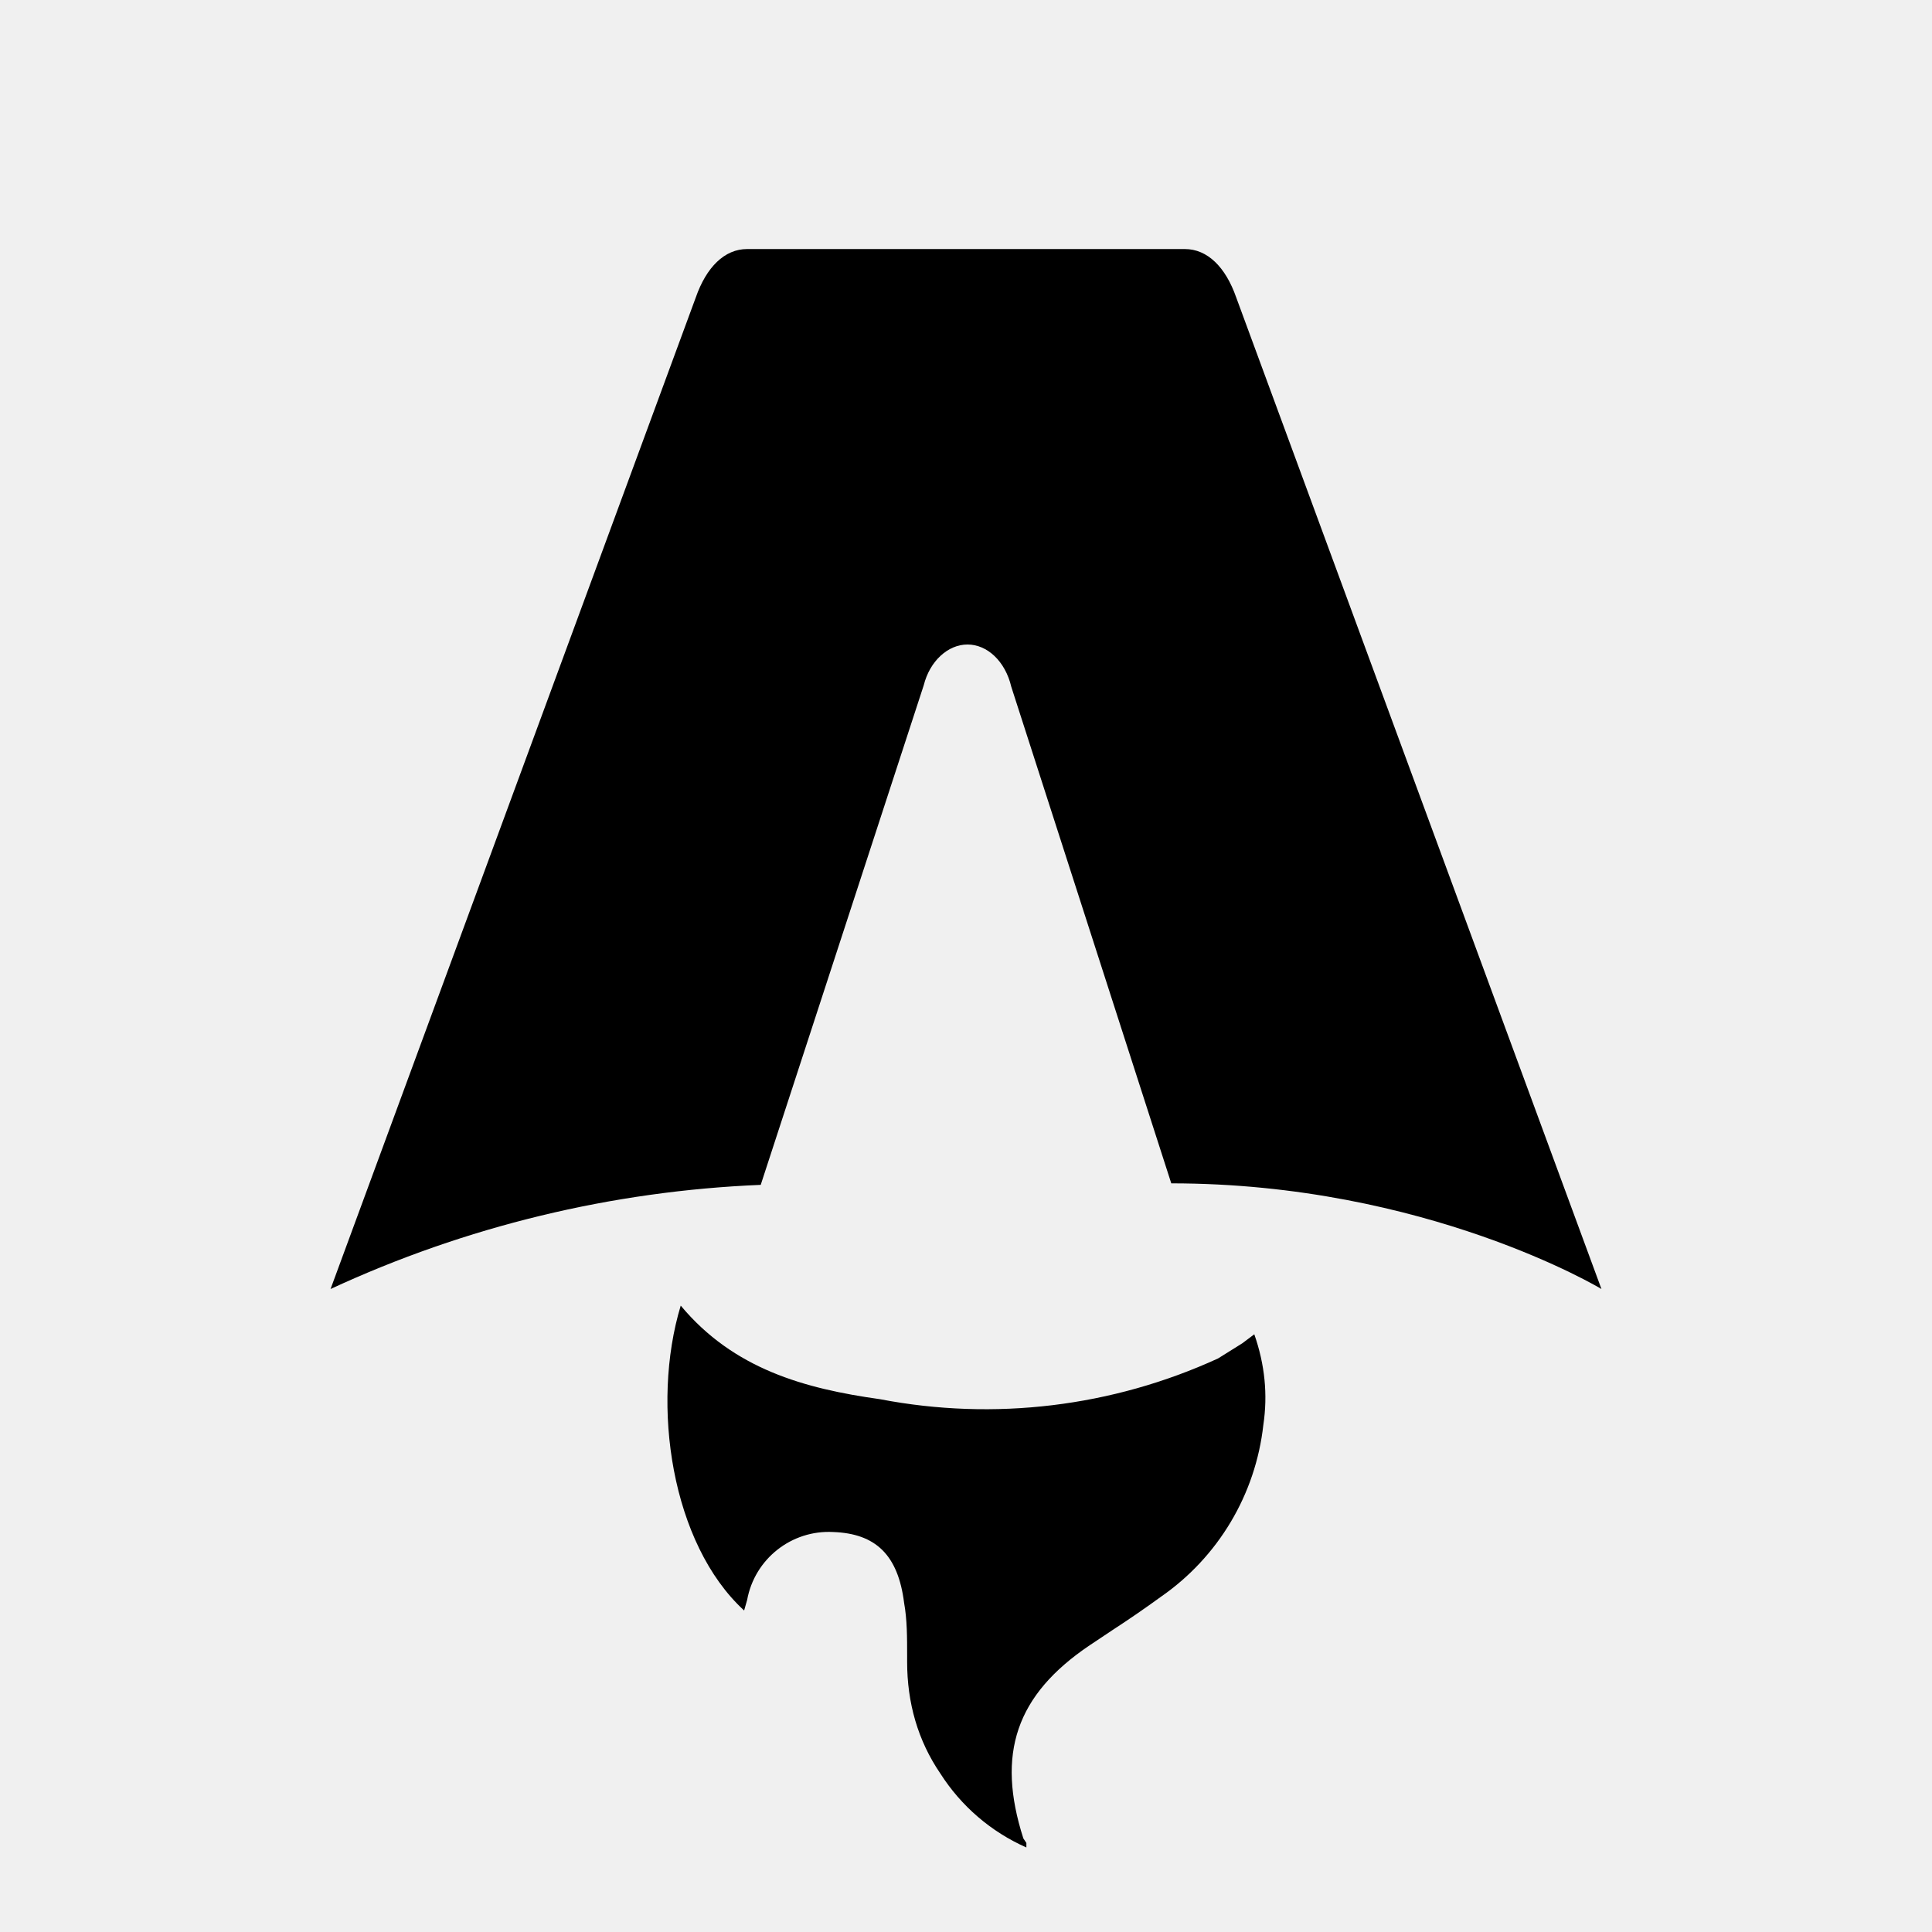
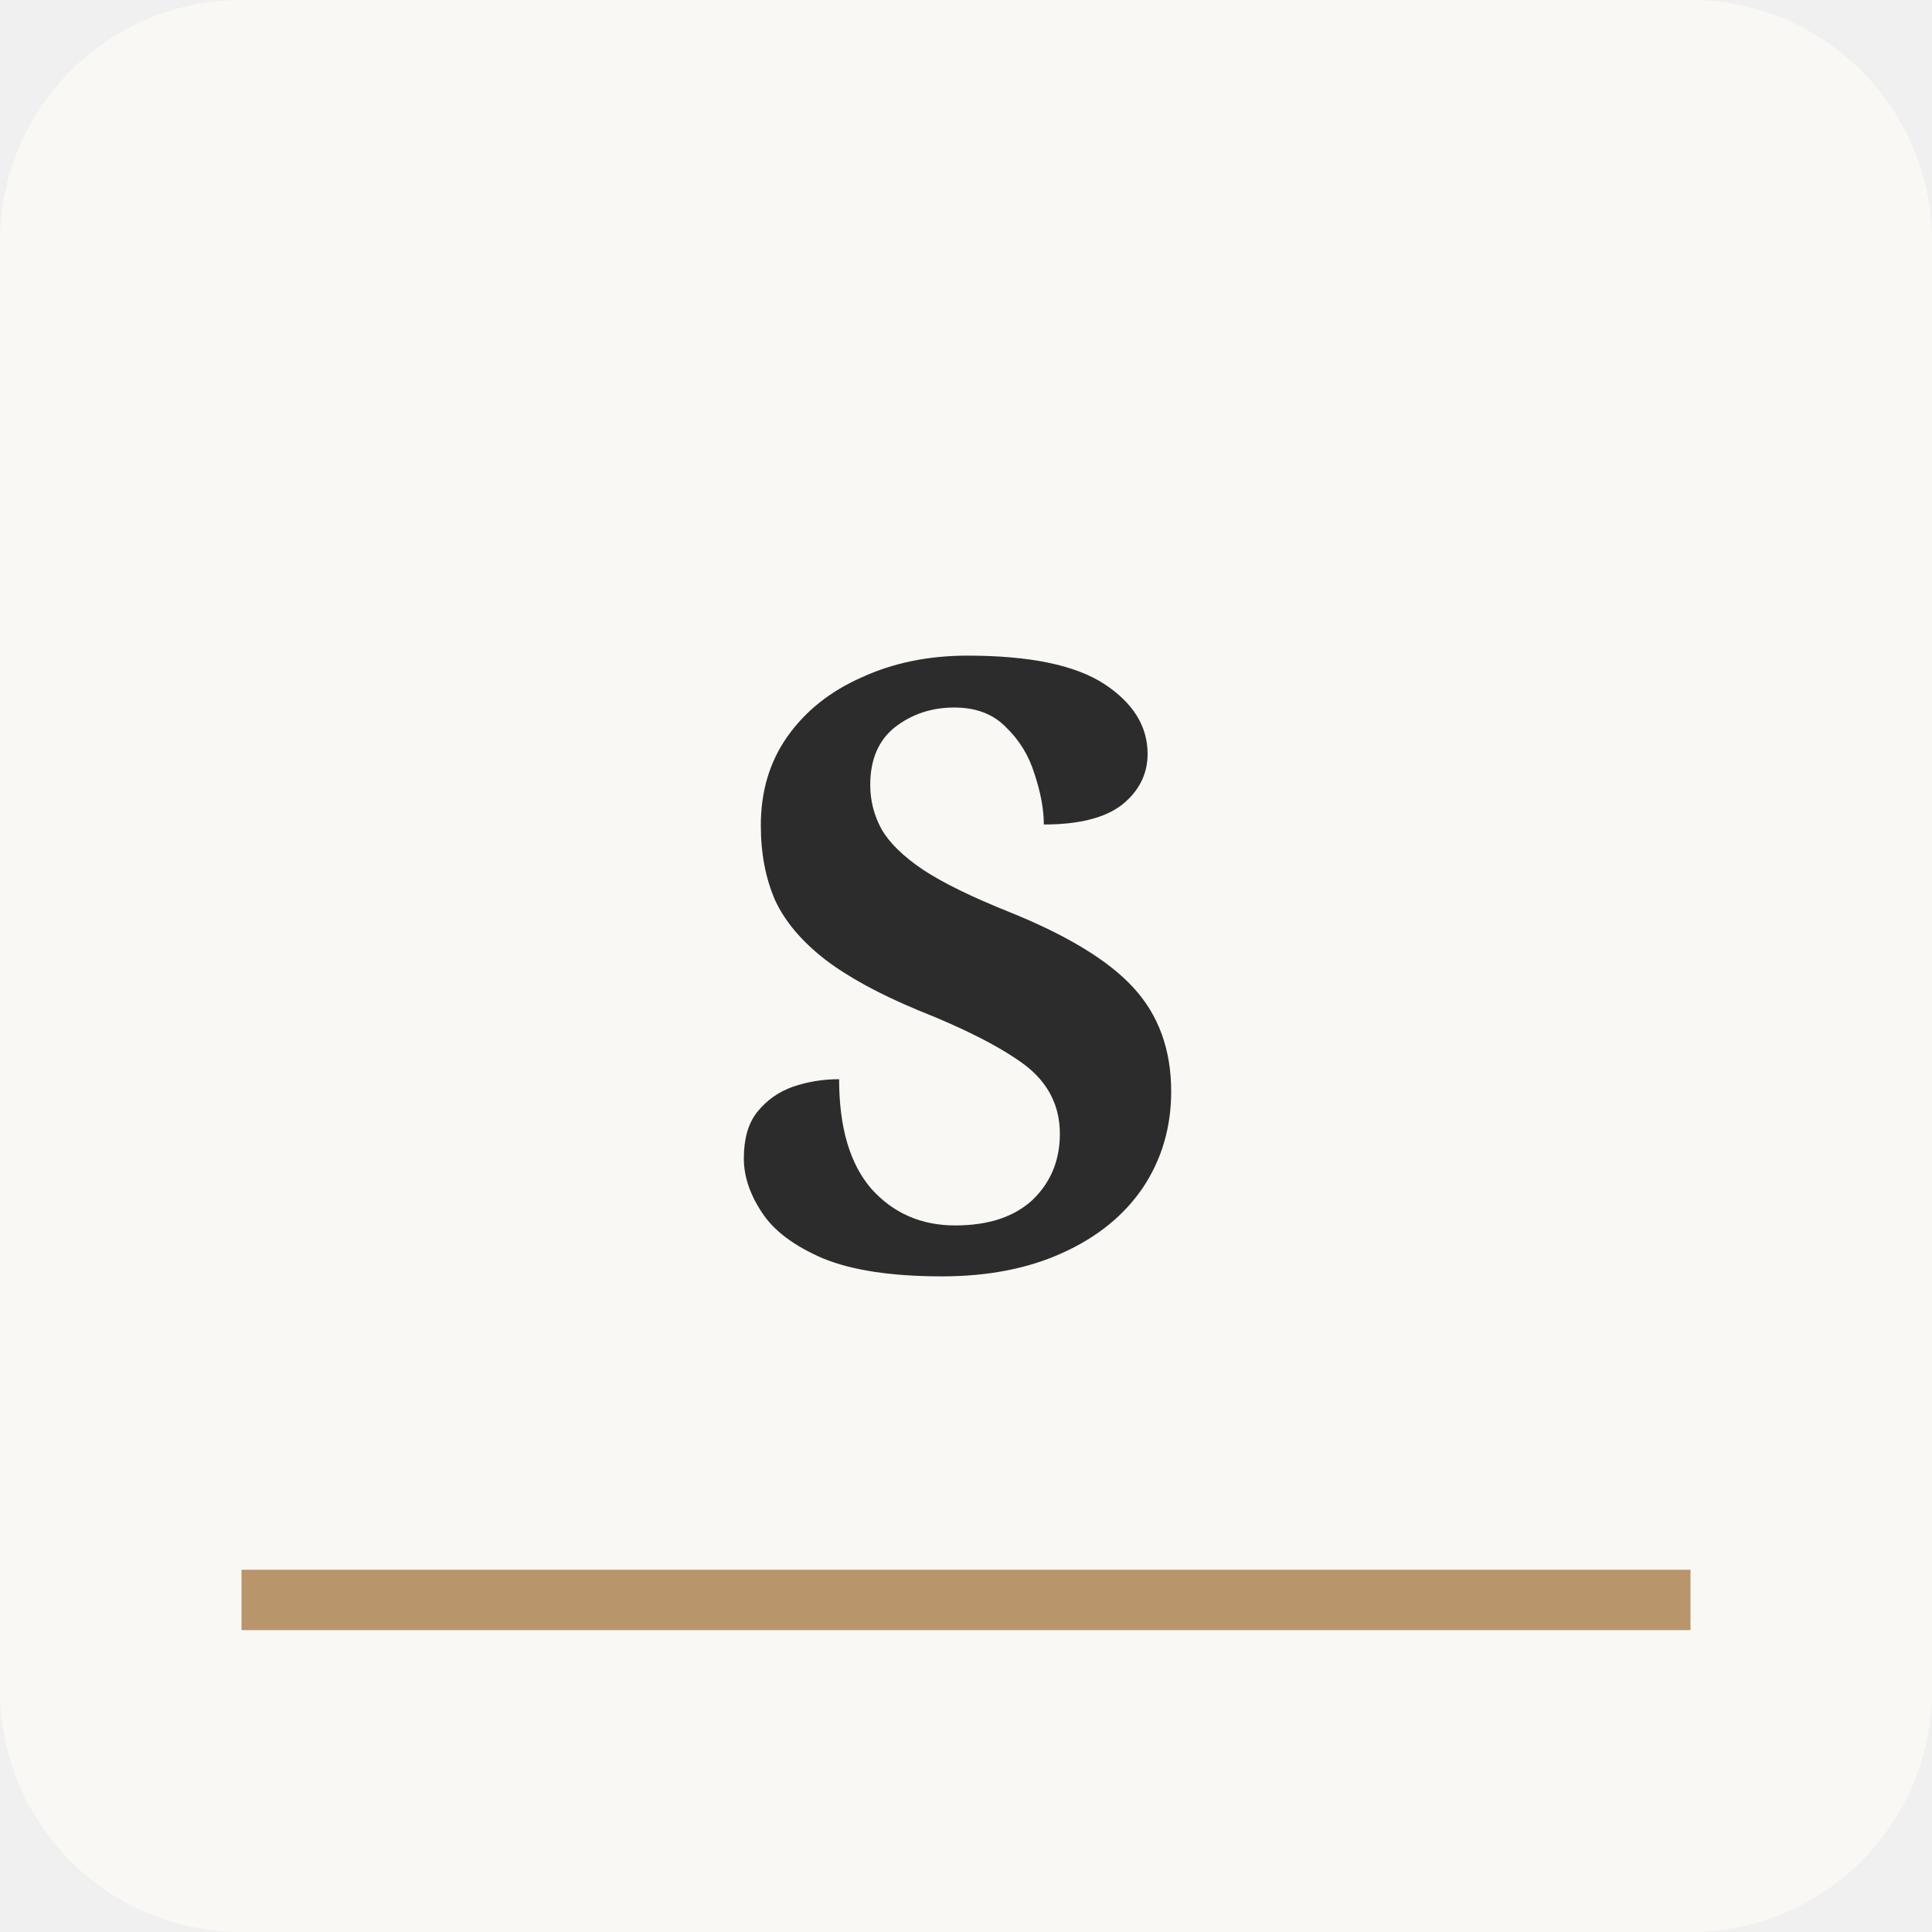
- <svg xmlns="http://www.w3.org/2000/svg" fill="none" viewBox="0 0 128 128">
-   <path d="M50.4 78.5a75.1 75.1 0 0 0-28.5 6.9l24.2-65.7c.7-2 1.9-3.2 3.4-3.2h29c1.5 0 2.7 1.2 3.4 3.2l24.2 65.7s-11.6-7-28.5-7L67 45.5c-.4-1.7-1.6-2.8-2.9-2.8-1.3 0-2.5 1.1-2.9 2.7L50.4 78.5Zm-1.1 28.2Zm-4.2-20.2c-2 6.6-.6 15.8 4.2 20.2a17.5 17.5 0 0 1 .2-.7 5.5 5.5 0 0 1 5.7-4.5c2.8.1 4.3 1.5 4.7 4.7.2 1.1.2 2.3.2 3.5v.4c0 2.7.7 5.2 2.2 7.4a13 13 0 0 0 5.7 4.9v-.3l-.2-.3c-1.8-5.6-.5-9.5 4.4-12.8l1.5-1a73 73 0 0 0 3.2-2.2 16 16 0 0 0 6.8-11.4c.3-2 .1-4-.6-6l-.8.6-1.6 1a37 37 0 0 1-22.4 2.7c-5-.7-9.7-2-13.2-6.2Z" />
-   <style>
-         path { fill: #000; }
-         @media (prefers-color-scheme: dark) {
-             path { fill: #FFF; }
-         }
-     </style>
+ <svg xmlns="http://www.w3.org/2000/svg" viewBox="0 0 32 32" fill="none">
+   <rect width="32" height="32" rx="4" fill="#FAF8F5" />
+   <text x="16" y="21" text-anchor="middle" font-family="Georgia, serif" font-size="14" font-weight="600" fill="#2C2C2C">S</text>
+   <rect x="4" y="26" width="24" height="1" fill="#B8956B" />
</svg>
